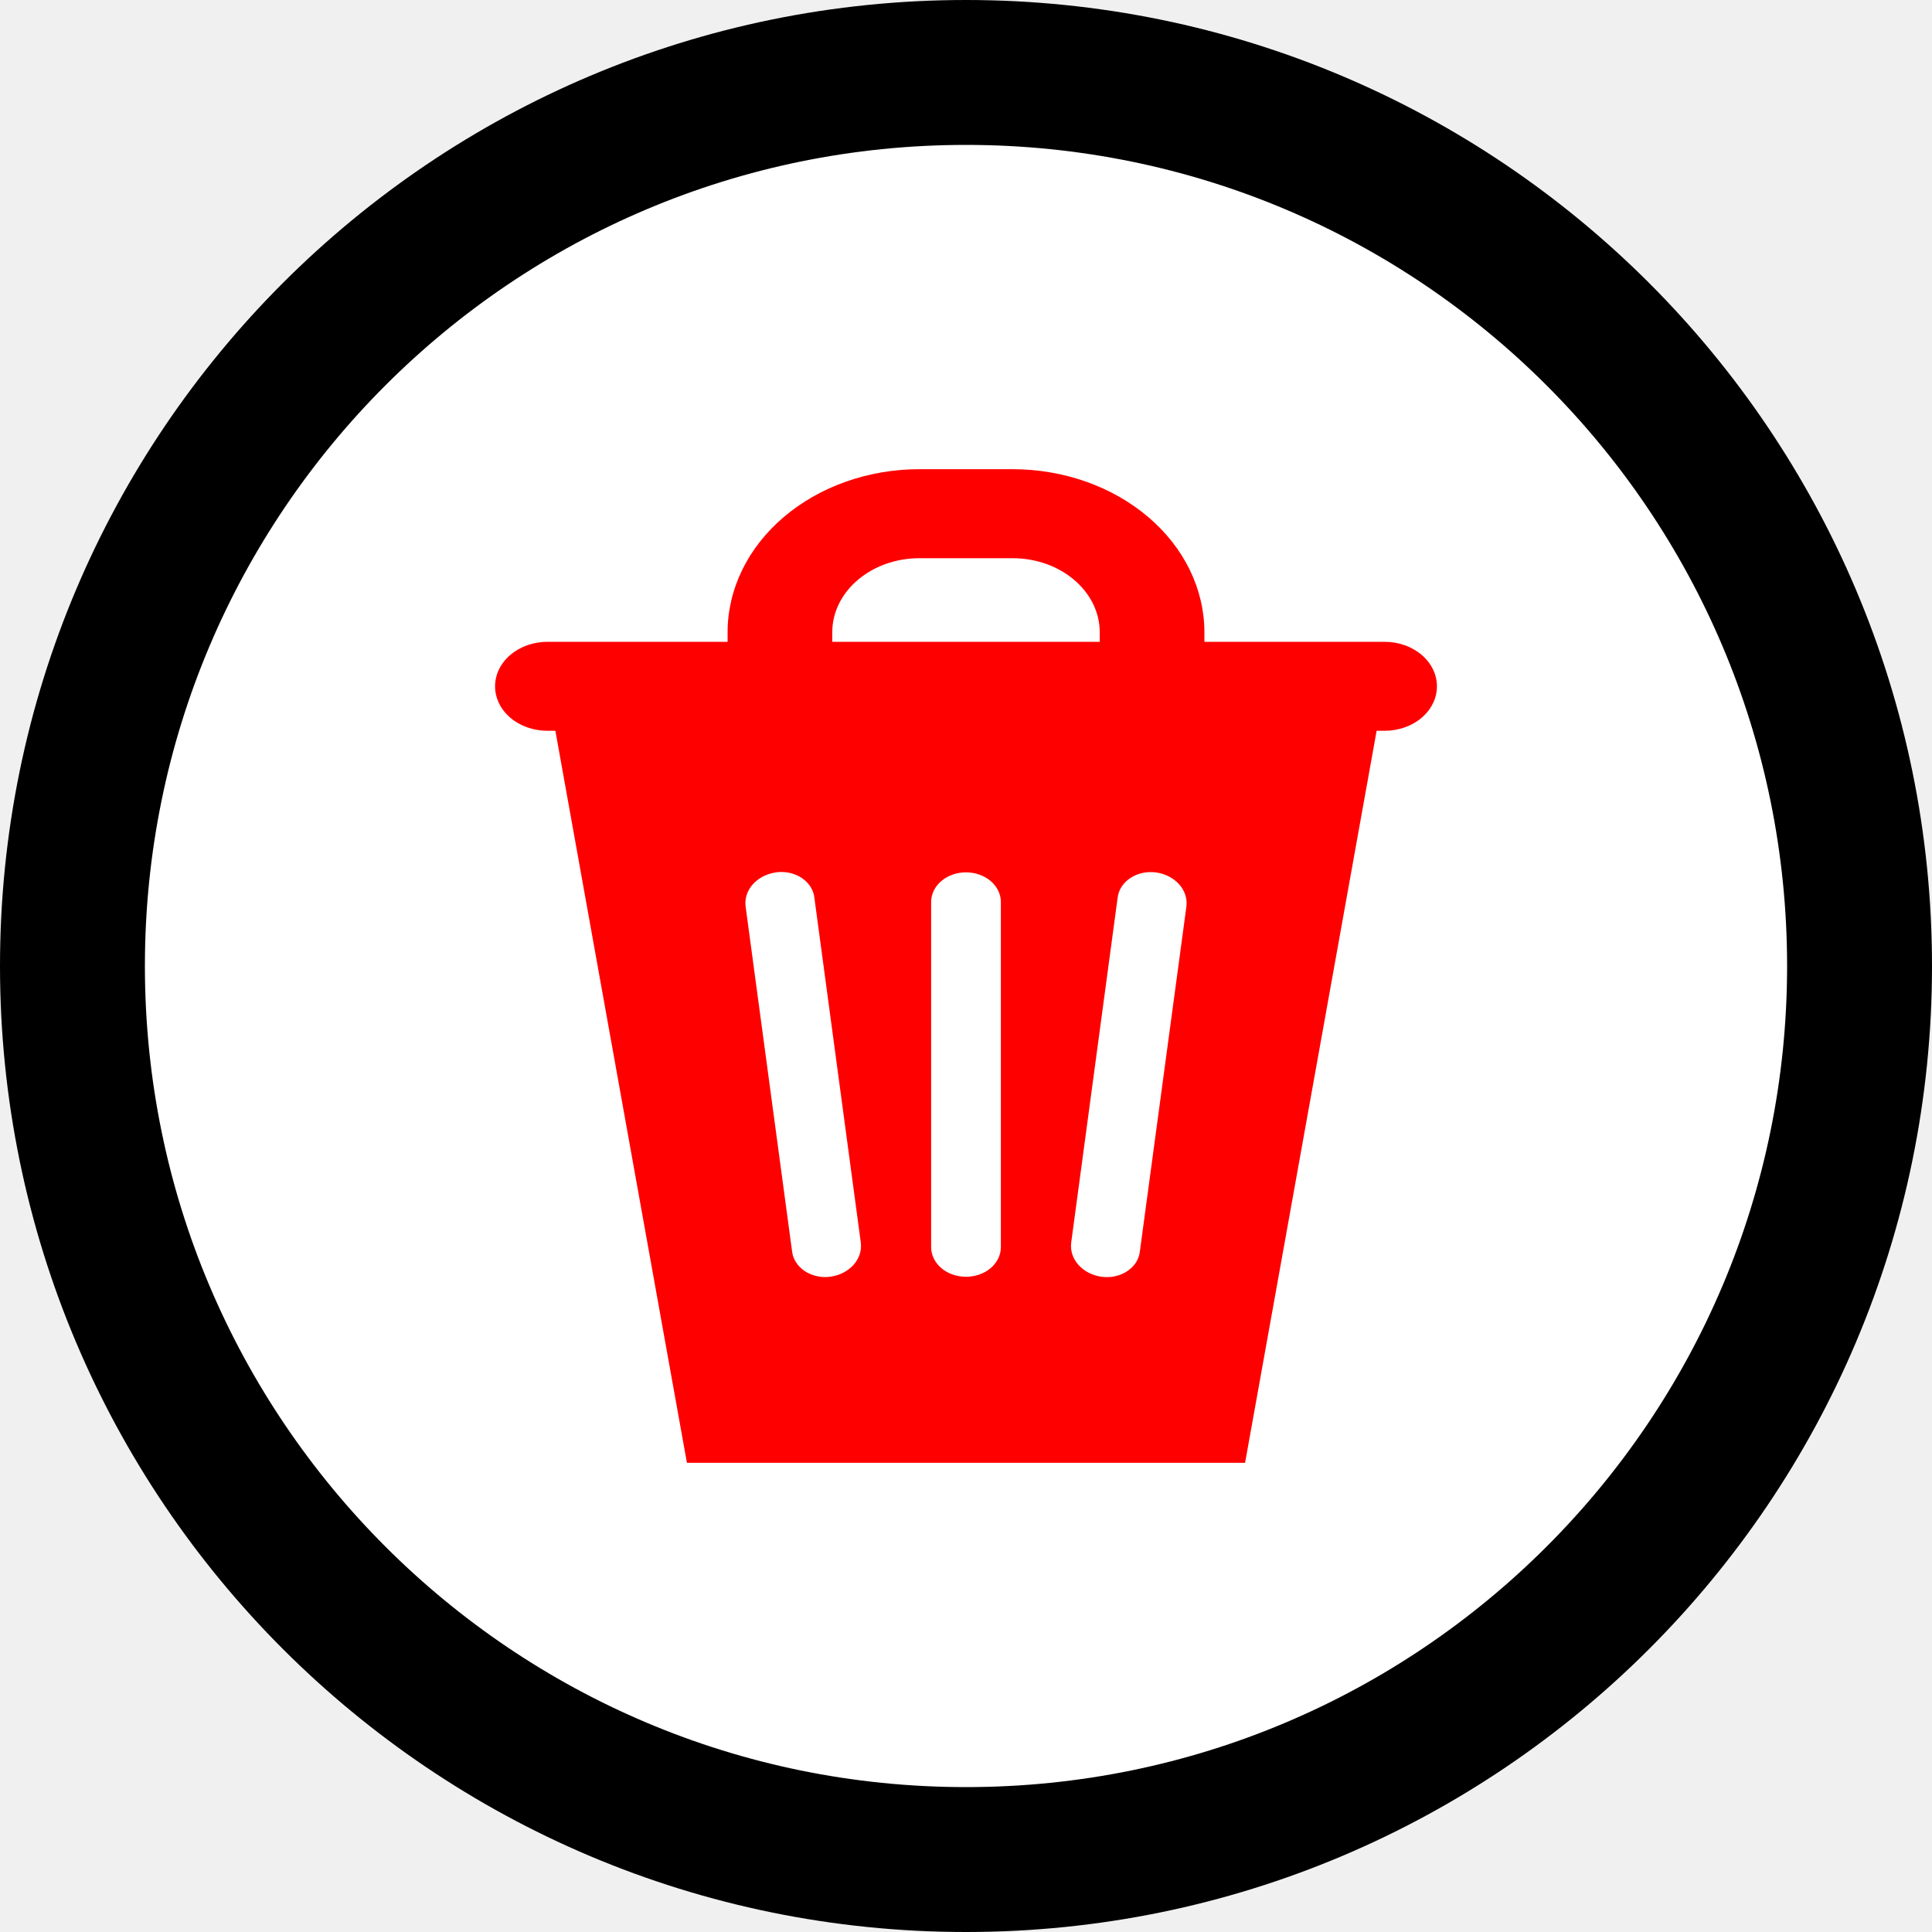
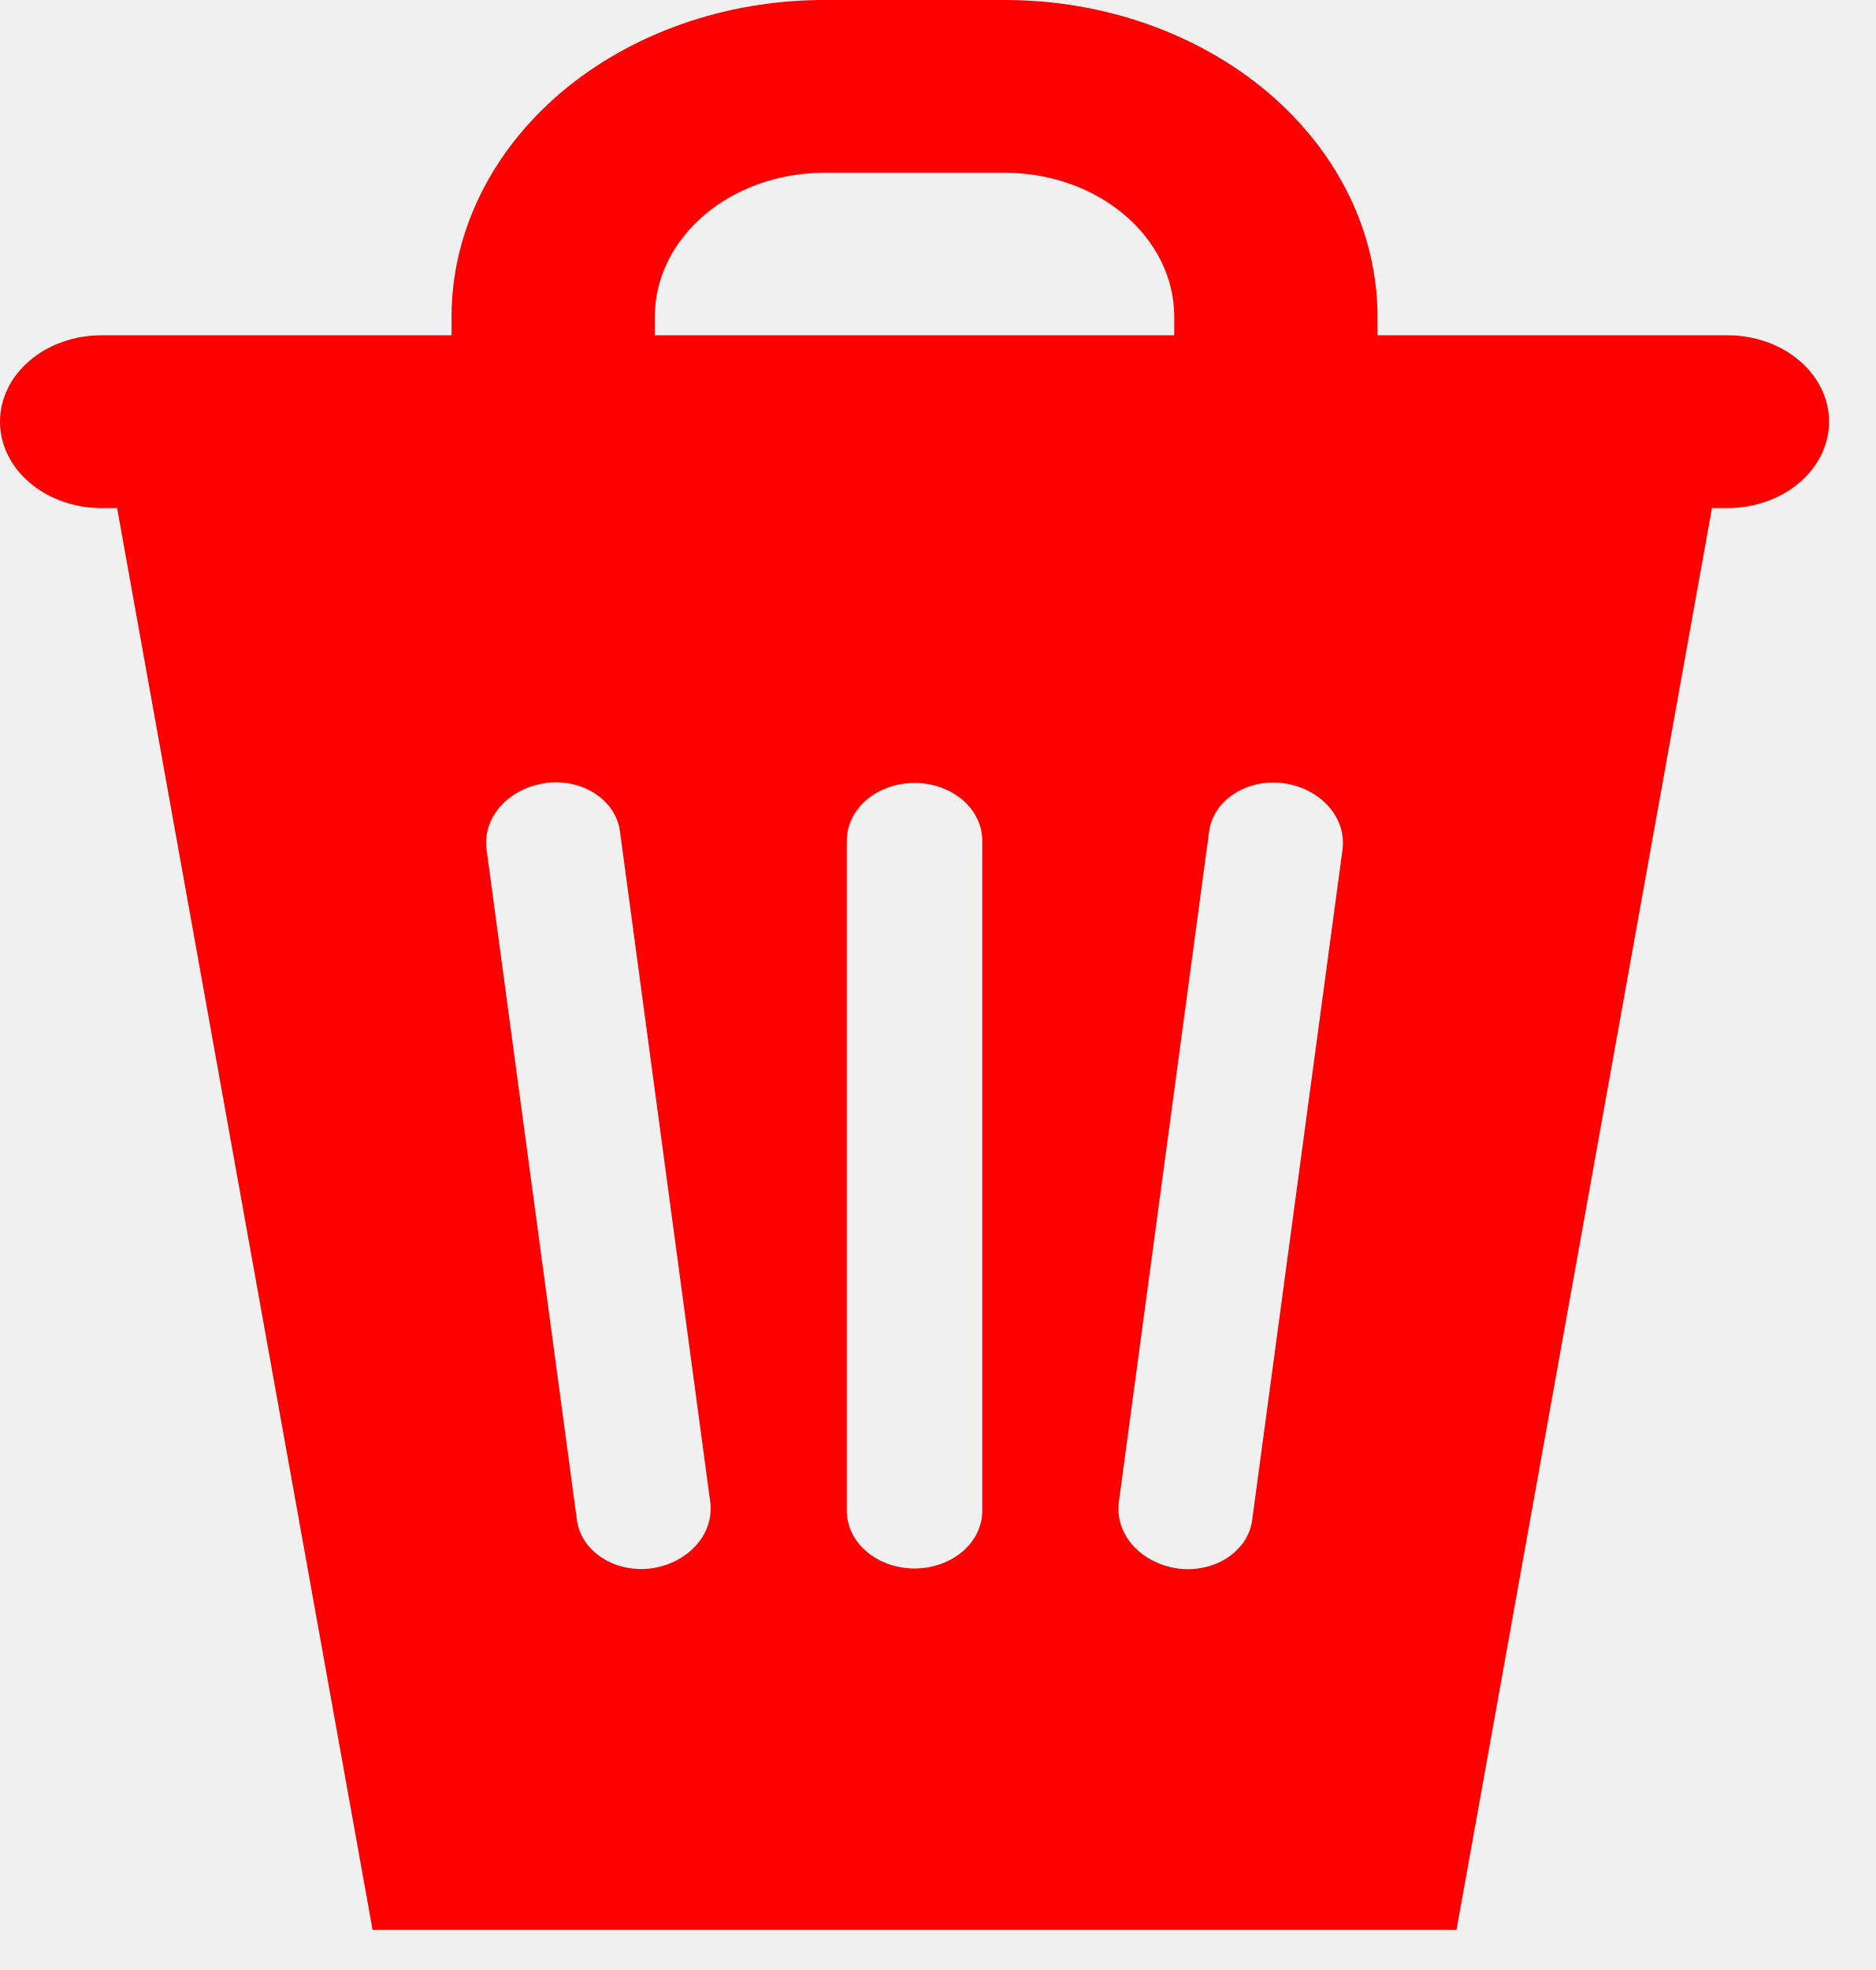
- <svg xmlns="http://www.w3.org/2000/svg" width="40" height="40" viewBox="0 0 40 40" fill="none">
-   <rect x="1.5" y="1.5" width="37" height="37" rx="18.5" fill="white" />
-   <rect x="1.5" y="1.5" width="37" height="37" rx="18.5" stroke="black" stroke-width="3" />
-   <path d="M10.25 14.209C10.25 13.965 10.364 13.731 10.567 13.558C10.771 13.385 11.046 13.288 11.333 13.288H28.667C28.954 13.288 29.23 13.385 29.433 13.558C29.636 13.731 29.75 13.965 29.75 14.209C29.75 14.454 29.636 14.688 29.433 14.861C29.23 15.034 28.954 15.13 28.667 15.13H11.333C11.046 15.13 10.771 15.034 10.567 14.861C10.364 14.688 10.25 14.454 10.25 14.209Z" fill-rule="evenodd" clip-rule="evenodd" fill="#FF0000" />
-   <path d="M19.037 11.557C18.04 11.557 17.231 12.244 17.231 13.092V14.209H15.064V13.092C15.064 12.196 15.483 11.337 16.228 10.704C16.973 10.07 17.983 9.714 19.037 9.714H20.963C22.017 9.714 23.027 10.07 23.772 10.704C24.517 11.337 24.936 12.196 24.936 13.092V14.209H22.769V13.092C22.769 12.244 21.96 11.557 20.963 11.557H19.037ZM11.333 14.209L14.222 30.286H25.778L28.667 14.209H11.333ZM20.722 18.675C20.722 18.512 20.646 18.356 20.511 18.241C20.375 18.125 20.192 18.061 20 18.061C19.808 18.061 19.625 18.125 19.489 18.241C19.354 18.356 19.278 18.512 19.278 18.675V25.82C19.278 25.983 19.354 26.139 19.489 26.255C19.625 26.37 19.808 26.434 20 26.434C20.192 26.434 20.375 26.37 20.511 26.255C20.646 26.139 20.722 25.983 20.722 25.82V18.675ZM16.065 18.061C16.158 18.048 16.253 18.052 16.344 18.071C16.435 18.091 16.52 18.126 16.595 18.174C16.669 18.223 16.731 18.284 16.777 18.354C16.822 18.424 16.851 18.501 16.86 18.58L17.822 25.726C17.843 25.89 17.79 26.054 17.673 26.186C17.556 26.317 17.385 26.406 17.193 26.433C17.101 26.445 17.006 26.442 16.916 26.422C16.825 26.402 16.74 26.367 16.665 26.319C16.591 26.27 16.529 26.209 16.484 26.139C16.438 26.07 16.41 25.993 16.4 25.914L15.437 18.768C15.416 18.605 15.469 18.44 15.586 18.309C15.703 18.178 15.874 18.089 16.065 18.062M24.563 18.77C24.584 18.606 24.531 18.442 24.414 18.31C24.297 18.179 24.126 18.09 23.935 18.063C23.842 18.05 23.747 18.054 23.656 18.073C23.566 18.093 23.48 18.128 23.406 18.177C23.331 18.225 23.269 18.286 23.224 18.356C23.178 18.425 23.15 18.502 23.14 18.582L22.178 25.727C22.157 25.891 22.21 26.055 22.327 26.187C22.444 26.319 22.615 26.407 22.806 26.434C22.899 26.447 22.994 26.443 23.085 26.424C23.175 26.404 23.261 26.369 23.335 26.32C23.409 26.271 23.471 26.21 23.517 26.141C23.562 26.071 23.59 25.994 23.599 25.915L24.563 18.77Z" fill-rule="evenodd" clip-rule="evenodd" fill="#FF0000" />
+ <svg xmlns="http://www.w3.org/2000/svg" width="20" height="21" viewBox="0 0 20 21" fill="none">
+   <path d="M0 4.495C0 4.251 0.114 4.016 0.317 3.844C0.52 3.671 0.796 3.574 1.083 3.574H18.417C18.704 3.574 18.98 3.671 19.183 3.844C19.386 4.016 19.5 4.251 19.5 4.495C19.5 4.739 19.386 4.974 19.183 5.146C18.98 5.319 18.704 5.416 18.417 5.416H1.083C0.796 5.416 0.52 5.319 0.317 5.146C0.114 4.974 0 4.739 0 4.495Z" fill-rule="evenodd" clip-rule="evenodd" fill="#FF0000" />
+   <path d="M8.787 1.842C7.79 1.842 6.981 2.53 6.981 3.377V4.495H4.814V3.377C4.814 2.482 5.233 1.623 5.978 0.989C6.723 0.356 7.733 0 8.787 0H10.713C11.767 0 12.777 0.356 13.522 0.989C14.267 1.623 14.686 2.482 14.686 3.377V4.495H12.519V3.377C12.519 2.53 11.71 1.842 10.713 1.842H8.787ZM1.083 4.495L3.972 20.571H15.528L18.417 4.495H1.083ZM10.472 8.961C10.472 8.798 10.396 8.641 10.261 8.526C10.125 8.411 9.942 8.346 9.75 8.346C9.558 8.346 9.375 8.411 9.239 8.526C9.104 8.641 9.028 8.798 9.028 8.961V16.106C9.028 16.269 9.104 16.425 9.239 16.54C9.375 16.655 9.558 16.72 9.75 16.72C9.942 16.72 10.125 16.655 10.261 16.54C10.396 16.425 10.472 16.269 10.472 16.106V8.961ZM5.815 8.346C5.908 8.334 6.003 8.337 6.094 8.357C6.185 8.376 6.27 8.411 6.345 8.46C6.419 8.509 6.481 8.57 6.527 8.64C6.572 8.71 6.601 8.787 6.61 8.866L7.572 16.011C7.593 16.175 7.54 16.34 7.423 16.471C7.306 16.603 7.135 16.692 6.943 16.719C6.851 16.731 6.756 16.727 6.666 16.708C6.575 16.688 6.49 16.653 6.415 16.604C6.341 16.555 6.279 16.494 6.234 16.425C6.188 16.355 6.16 16.279 6.15 16.199L5.187 9.054C5.166 8.89 5.219 8.726 5.336 8.595C5.453 8.463 5.624 8.375 5.815 8.348M14.313 9.055C14.334 8.891 14.281 8.727 14.164 8.596C14.047 8.464 13.876 8.376 13.685 8.349C13.592 8.336 13.497 8.34 13.406 8.359C13.316 8.379 13.23 8.414 13.156 8.462C13.081 8.511 13.019 8.572 12.974 8.641C12.928 8.711 12.9 8.788 12.89 8.867L11.928 16.013C11.907 16.176 11.96 16.341 12.077 16.473C12.194 16.604 12.365 16.693 12.556 16.72C12.649 16.733 12.744 16.729 12.835 16.709C12.925 16.69 13.011 16.654 13.085 16.606C13.159 16.557 13.221 16.496 13.267 16.426C13.312 16.357 13.34 16.28 13.35 16.201L14.313 9.055Z" fill-rule="evenodd" clip-rule="evenodd" fill="#FF0000" />
</svg>
